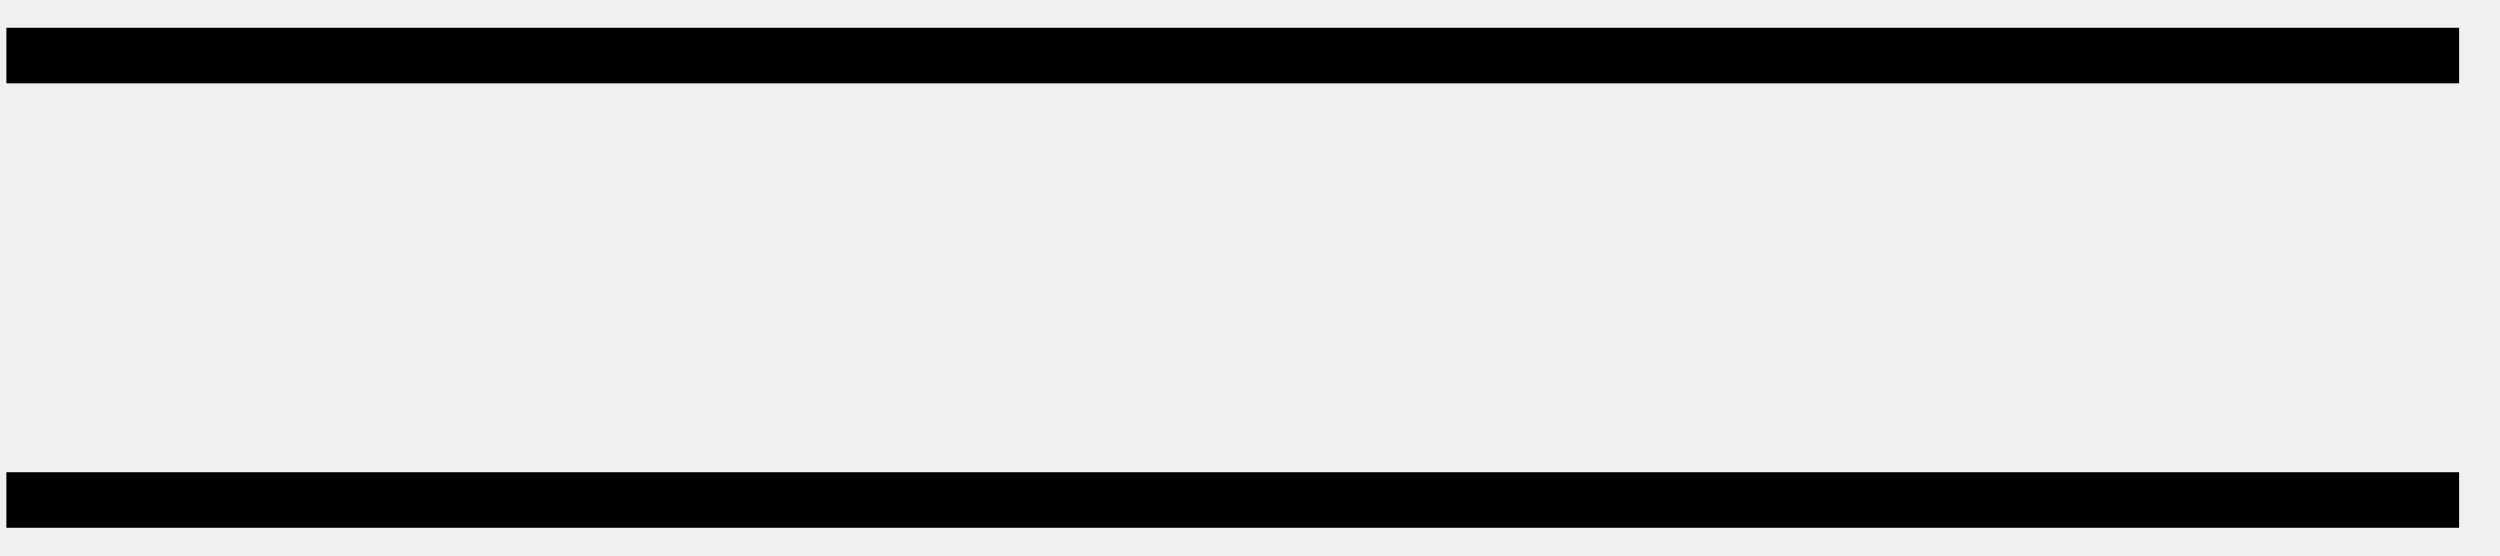
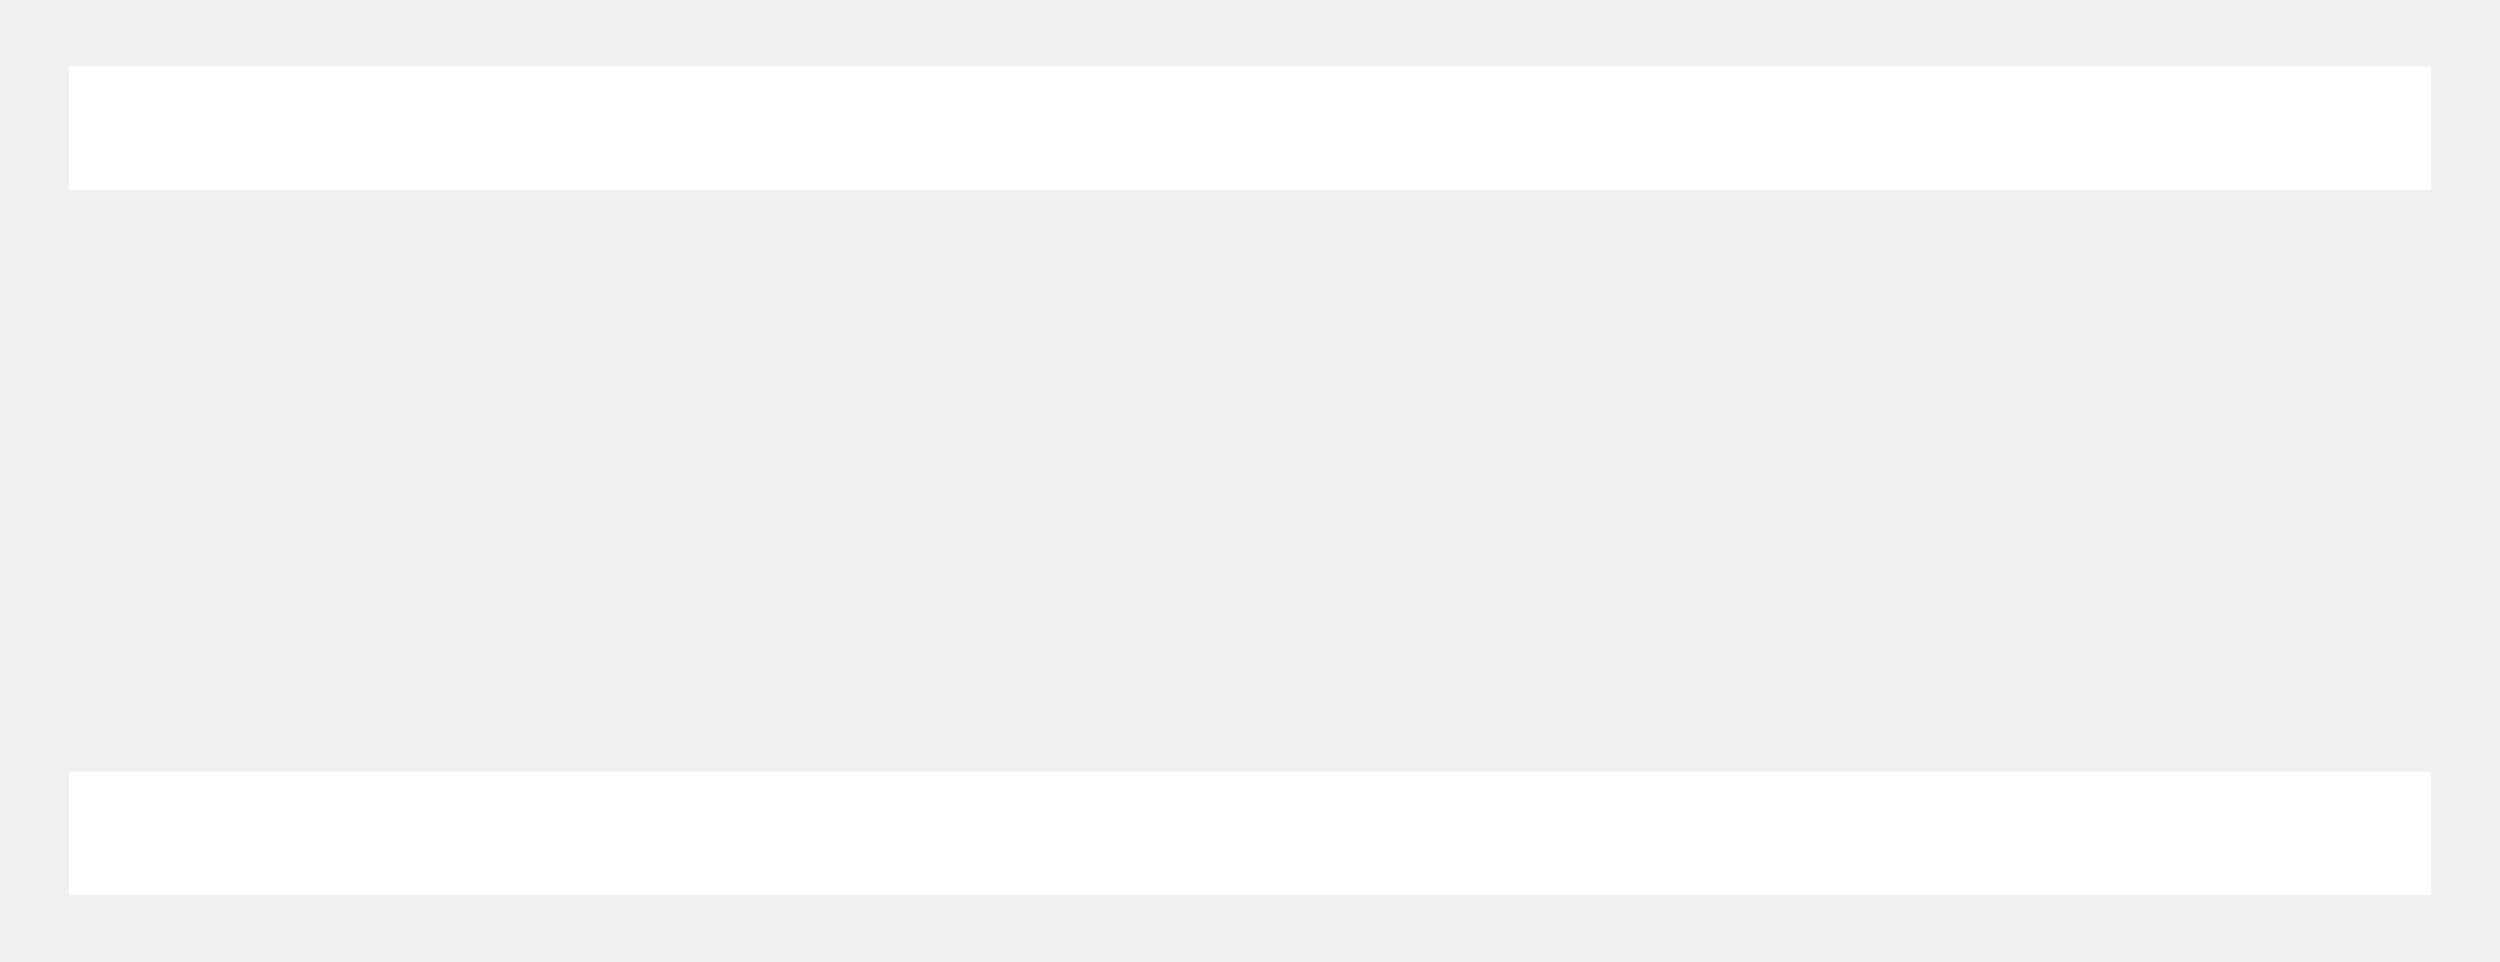
- <svg xmlns="http://www.w3.org/2000/svg" width="45" height="10" viewBox="0 0 45 10" fill="none">
-   <line x1="0.115" y1="1" x2="44.264" y2="1" stroke="black" />
-   <line x1="0.115" y1="9" x2="44.264" y2="9" stroke="black" />
+ <svg xmlns="http://www.w3.org/2000/svg" width="26" height="10" viewBox="0 0 26 10" fill="none">
+   <path d="M0.717 9.308V8.025H25.284V9.308H0.717ZM0.717 1.975V0.691H25.284V1.975H0.717Z" fill="white" />
</svg>
